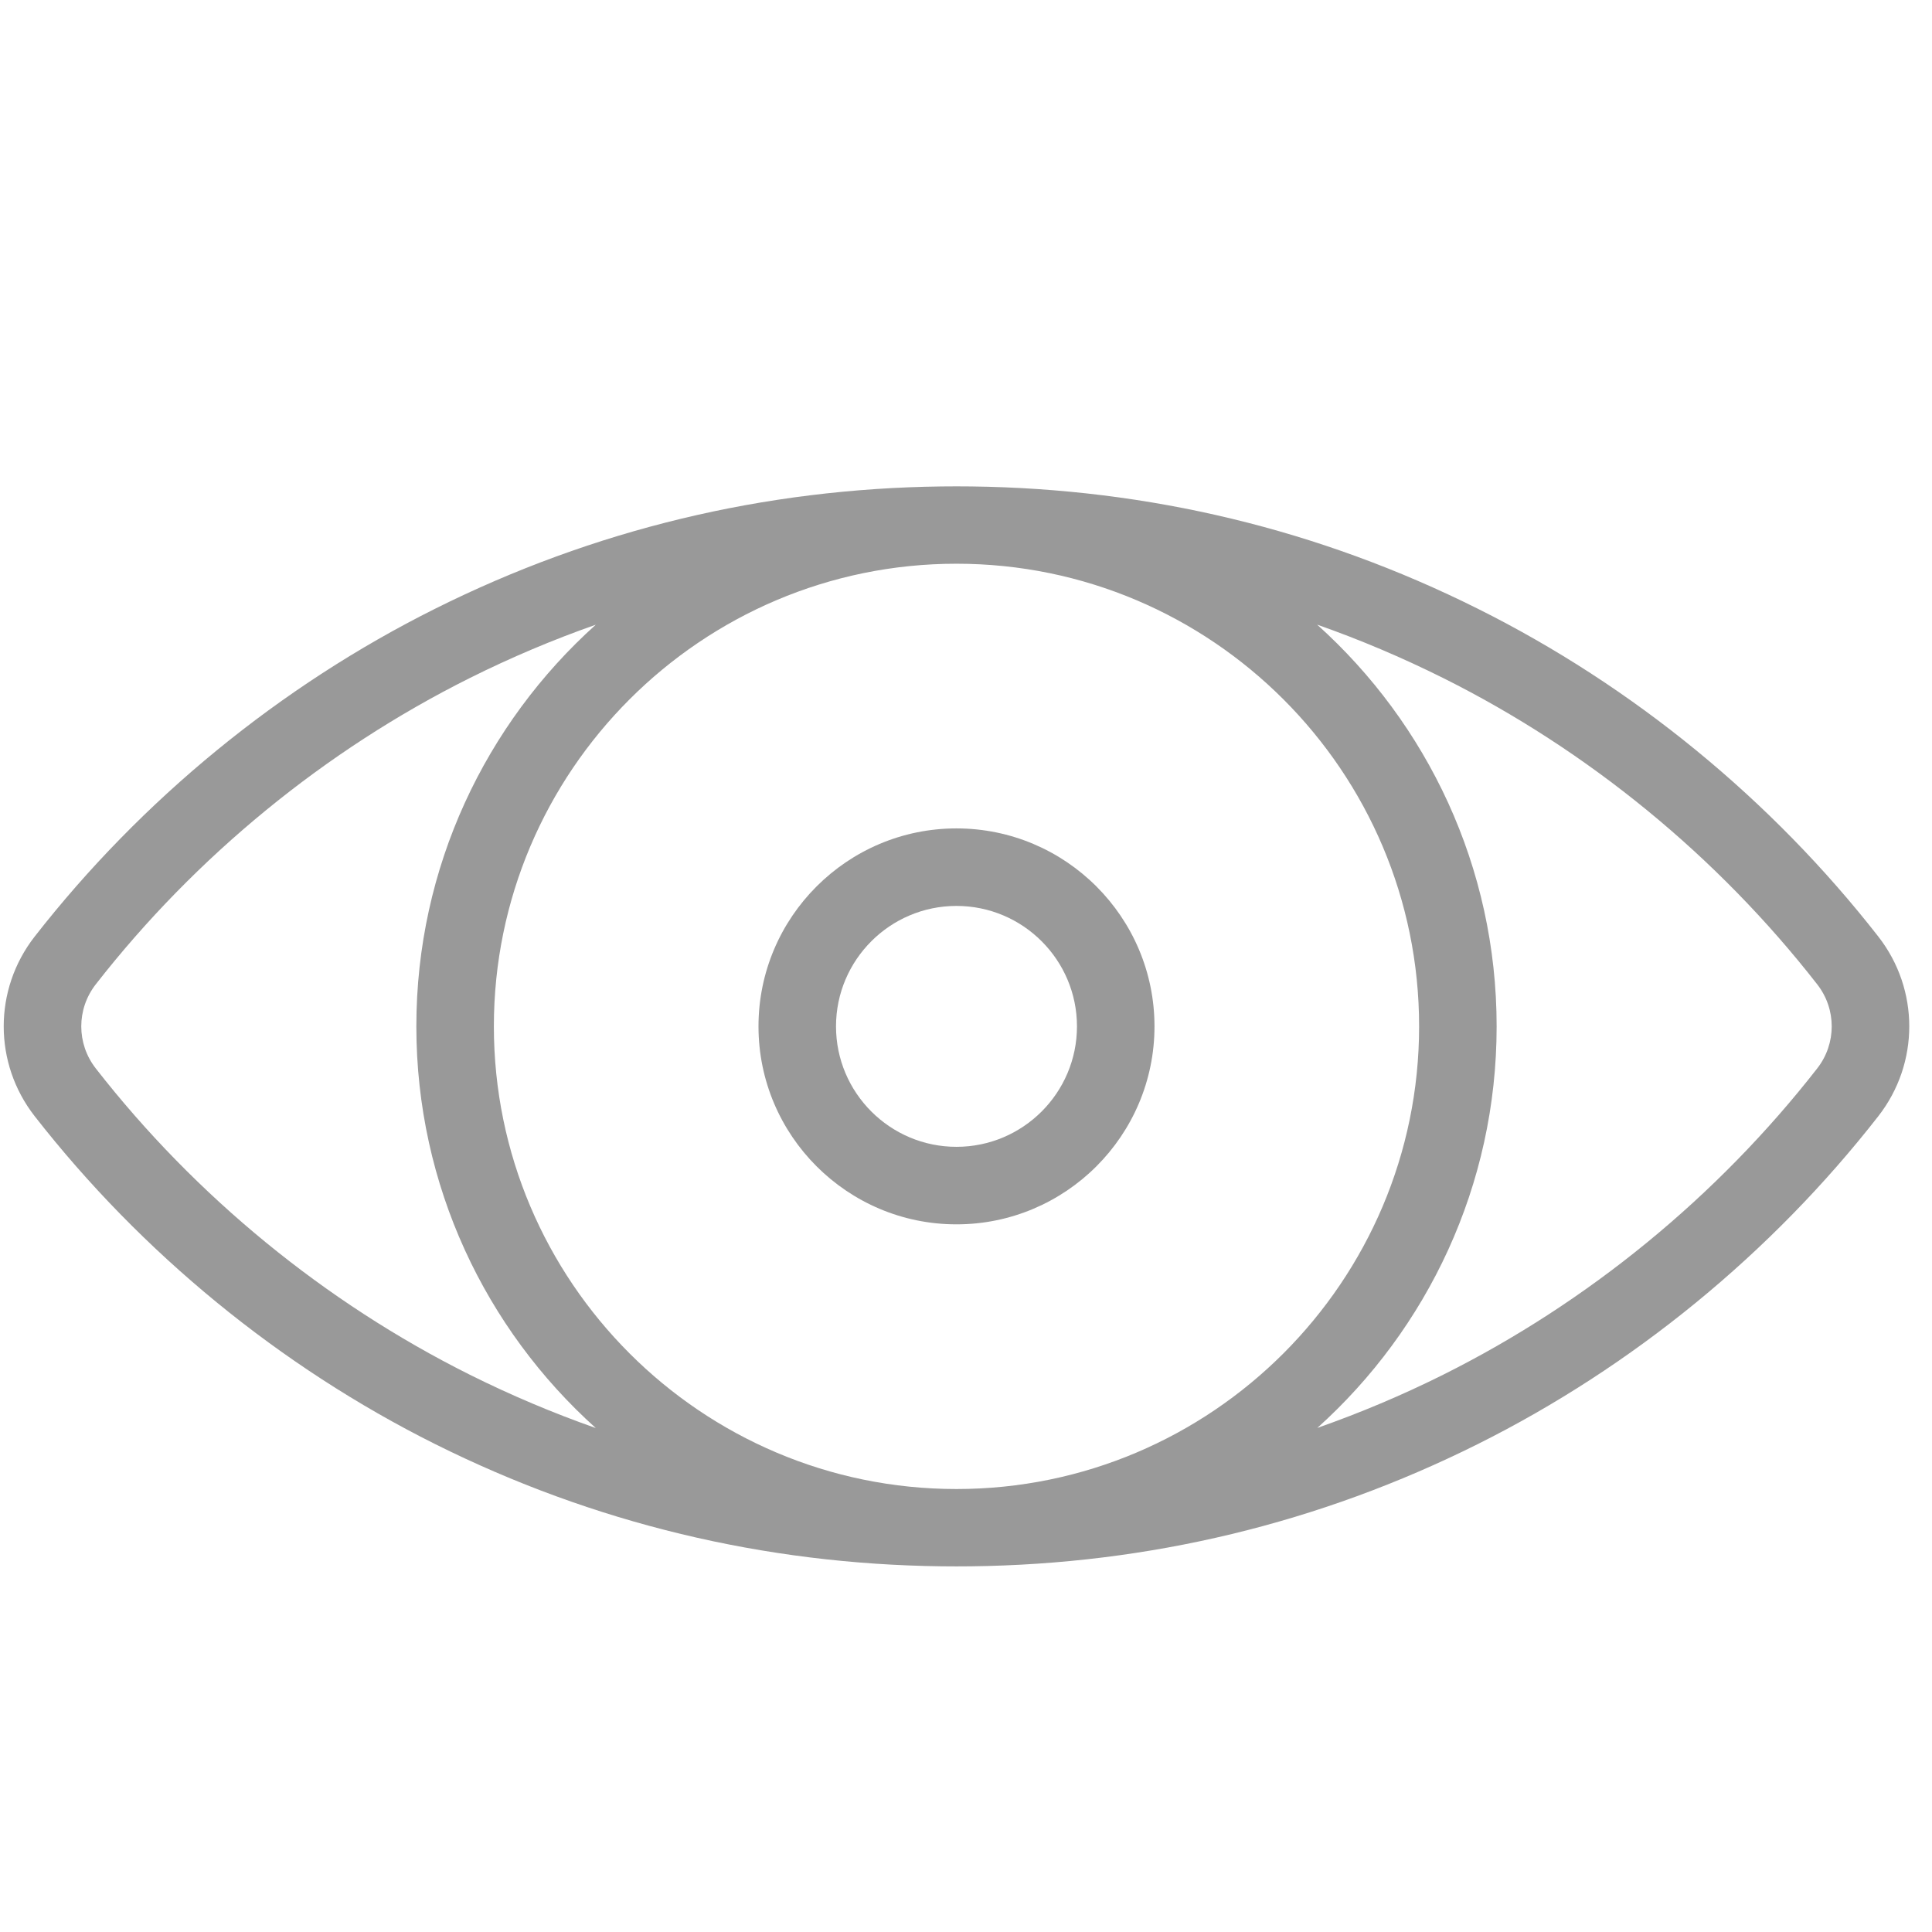
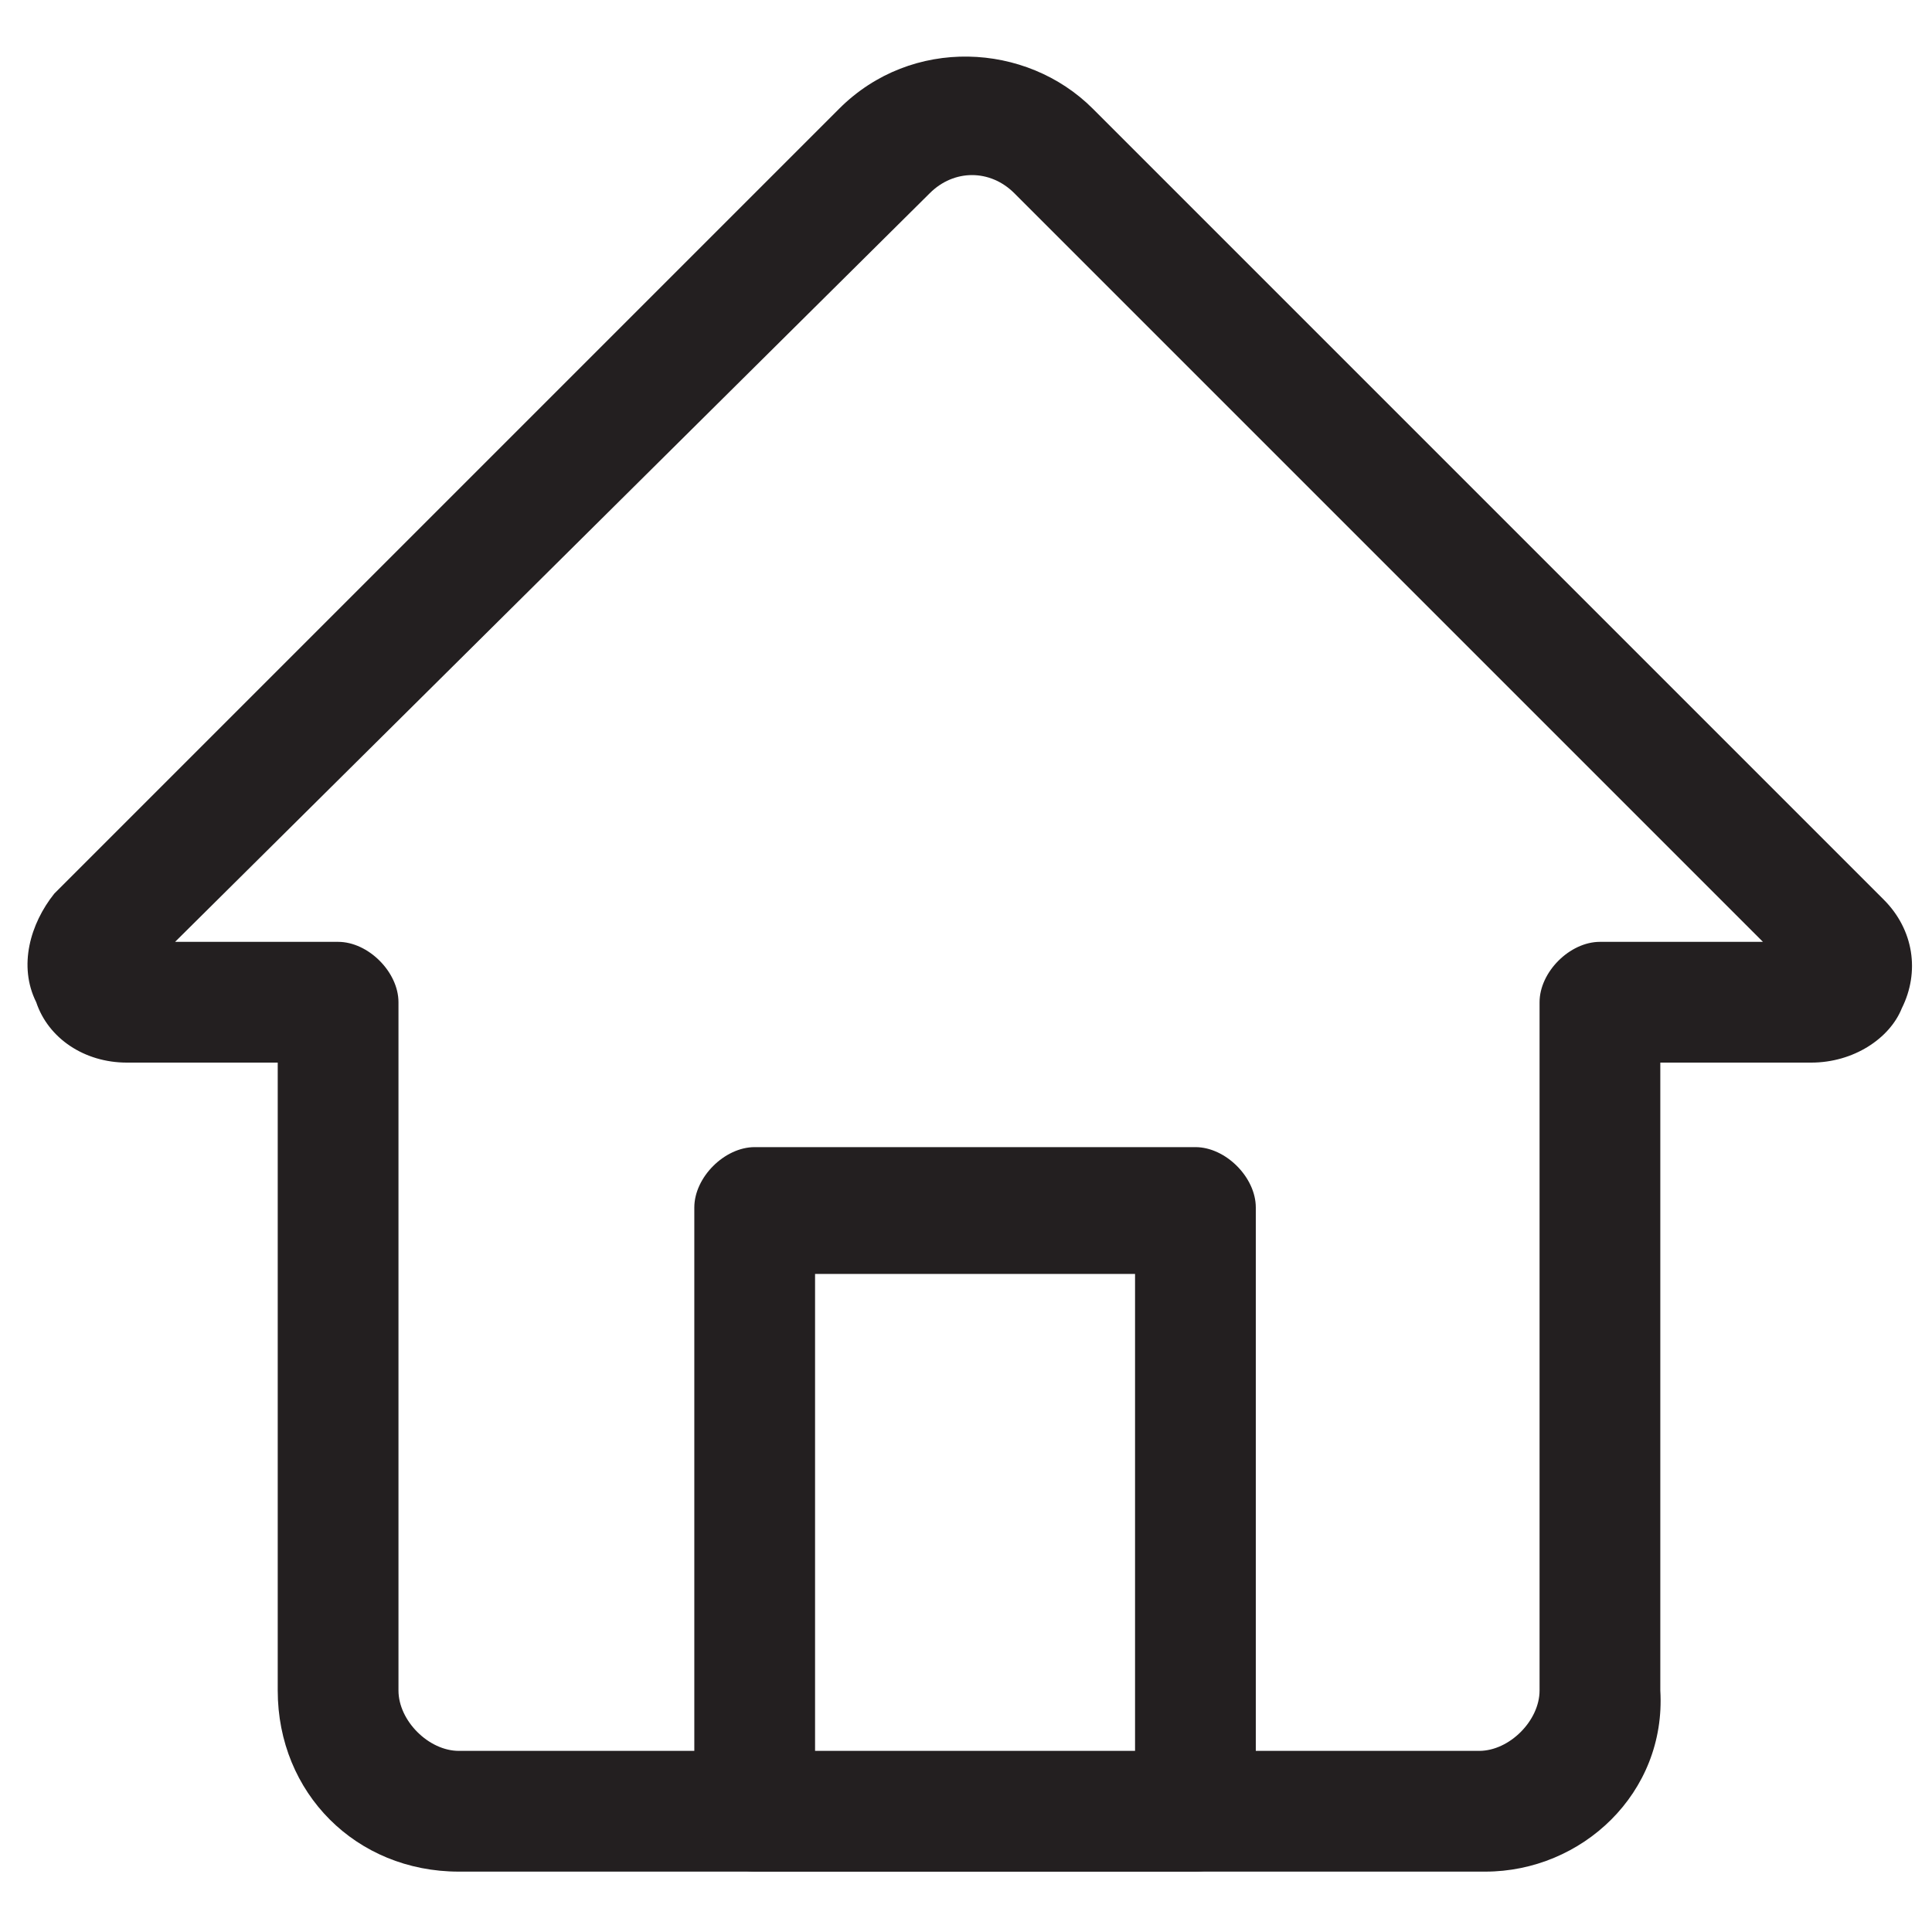
- <svg xmlns="http://www.w3.org/2000/svg" width="32px" height="32px" viewBox="0 0 32 32" version="1.1">
-   <defs />
-   <g id="Page-1" stroke="none" stroke-width="1" fill="none" fill-rule="evenodd">
-     <g id="overview" fill-rule="nonzero" fill="#999999">
-       <g id="eye" transform="translate(0, 8)">
-         <path d="M31.112,7.514 C29.34,5.243 27.046,3.364 24.476,2.082 C21.854,0.772 19.032,0.093 16.086,0.057 C16.005,0.055 15.68,0.055 15.598,0.057 C12.653,0.093 9.831,0.772 7.208,2.082 C4.639,3.364 2.345,5.243 0.573,7.514 C-0.109,8.389 -0.109,9.611 0.573,10.486 C2.345,12.757 4.639,14.636 7.208,15.919 C9.831,17.228 12.653,17.907 15.598,17.943 C15.68,17.945 16.005,17.945 16.086,17.943 C19.032,17.907 21.854,17.228 24.476,15.919 C27.046,14.636 29.34,12.757 31.112,10.486 C31.794,9.611 31.794,8.389 31.112,7.514 Z M7.782,14.77 C5.383,13.572 3.24,11.818 1.586,9.696 C1.266,9.286 1.266,8.714 1.586,8.304 C3.24,6.183 5.383,4.428 7.782,3.23 C8.463,2.89 9.159,2.596 9.868,2.347 C8.045,3.986 6.896,6.361 6.896,9 C6.896,11.639 8.045,14.014 9.868,15.653 C9.16,15.404 8.464,15.11 7.782,14.77 Z M15.842,16.663 C11.617,16.663 8.18,13.225 8.18,9 C8.18,4.775 11.617,1.337 15.842,1.337 C20.068,1.337 23.505,4.775 23.505,9 C23.505,13.225 20.068,16.663 15.842,16.663 Z M30.099,9.696 C28.445,11.817 26.302,13.572 23.903,14.77 C23.222,15.11 22.527,15.402 21.819,15.651 C23.641,14.012 24.789,11.638 24.789,9 C24.789,6.361 23.64,3.985 21.816,2.346 C22.525,2.595 23.221,2.89 23.903,3.23 C26.302,4.428 28.445,6.182 30.099,8.304 C30.419,8.714 30.419,9.286 30.099,9.696 Z" id="Shape" />
-         <path d="M15.842,5.721 C14.034,5.721 12.563,7.192 12.563,9 C12.563,10.808 14.034,12.279 15.842,12.279 C17.651,12.279 19.122,10.808 19.122,9 C19.122,7.192 17.651,5.721 15.842,5.721 Z M15.842,10.995 C14.742,10.995 13.847,10.1 13.847,9 C13.847,7.9 14.742,7.005 15.842,7.005 C16.943,7.005 17.838,7.9 17.838,9 C17.838,10.1 16.943,10.995 15.842,10.995 Z" id="Shape" />
+ <svg xmlns="http://www.w3.org/2000/svg" version="1.1" id="Layer_1" x="0px" y="0px" viewBox="0 0 32 32" style="enable-background:new 0 0 32 32;" xml:space="preserve">
+   <style type="text/css">
+ 	.st0{fill:#231F20;}
+ </style>
+   <g>
+     <g>
+       <g id="XMLID_43_">
+         <path class="st0" d="M24.6,31H7.6c-1.7,0-3-1.3-3-3V17.6H2.1c-0.7,0-1.3-0.4-1.5-1c-0.3-0.6-0.1-1.3,0.3-1.8l3.9-3.9l9.1-9.1     c1.2-1.2,3.1-1.1,4.2,0l13.1,13.1c0.5,0.5,0.6,1.2,0.3,1.8c-0.2,0.5-0.8,0.9-1.5,0.9h-2.5v10.4C27.6,29.7,26.2,31,24.6,31z      M2.9,15.6h2.7c0.5,0,1,0.5,1,1v11.4c0,0.5,0.5,1,1,1h16.9c0.5,0,1-0.5,1-1V16.6c0-0.5,0.5-1,1-1h2.7L16.8,3.2     c-0.4-0.4-1-0.4-1.4,0L2.9,15.6z" />
      </g>
+       <path class="st0" d="M19.8,31h-7.3c-0.5,0-1-0.5-1-1v-10c0-0.5,0.5-1,1-1h7.3c0.5,0,1,0.5,1,1v10C20.8,30.6,20.3,31,19.8,31z     M13.5,29.1h5.3v-8h-5.3V29.1z" />
    </g>
  </g>
</svg>
